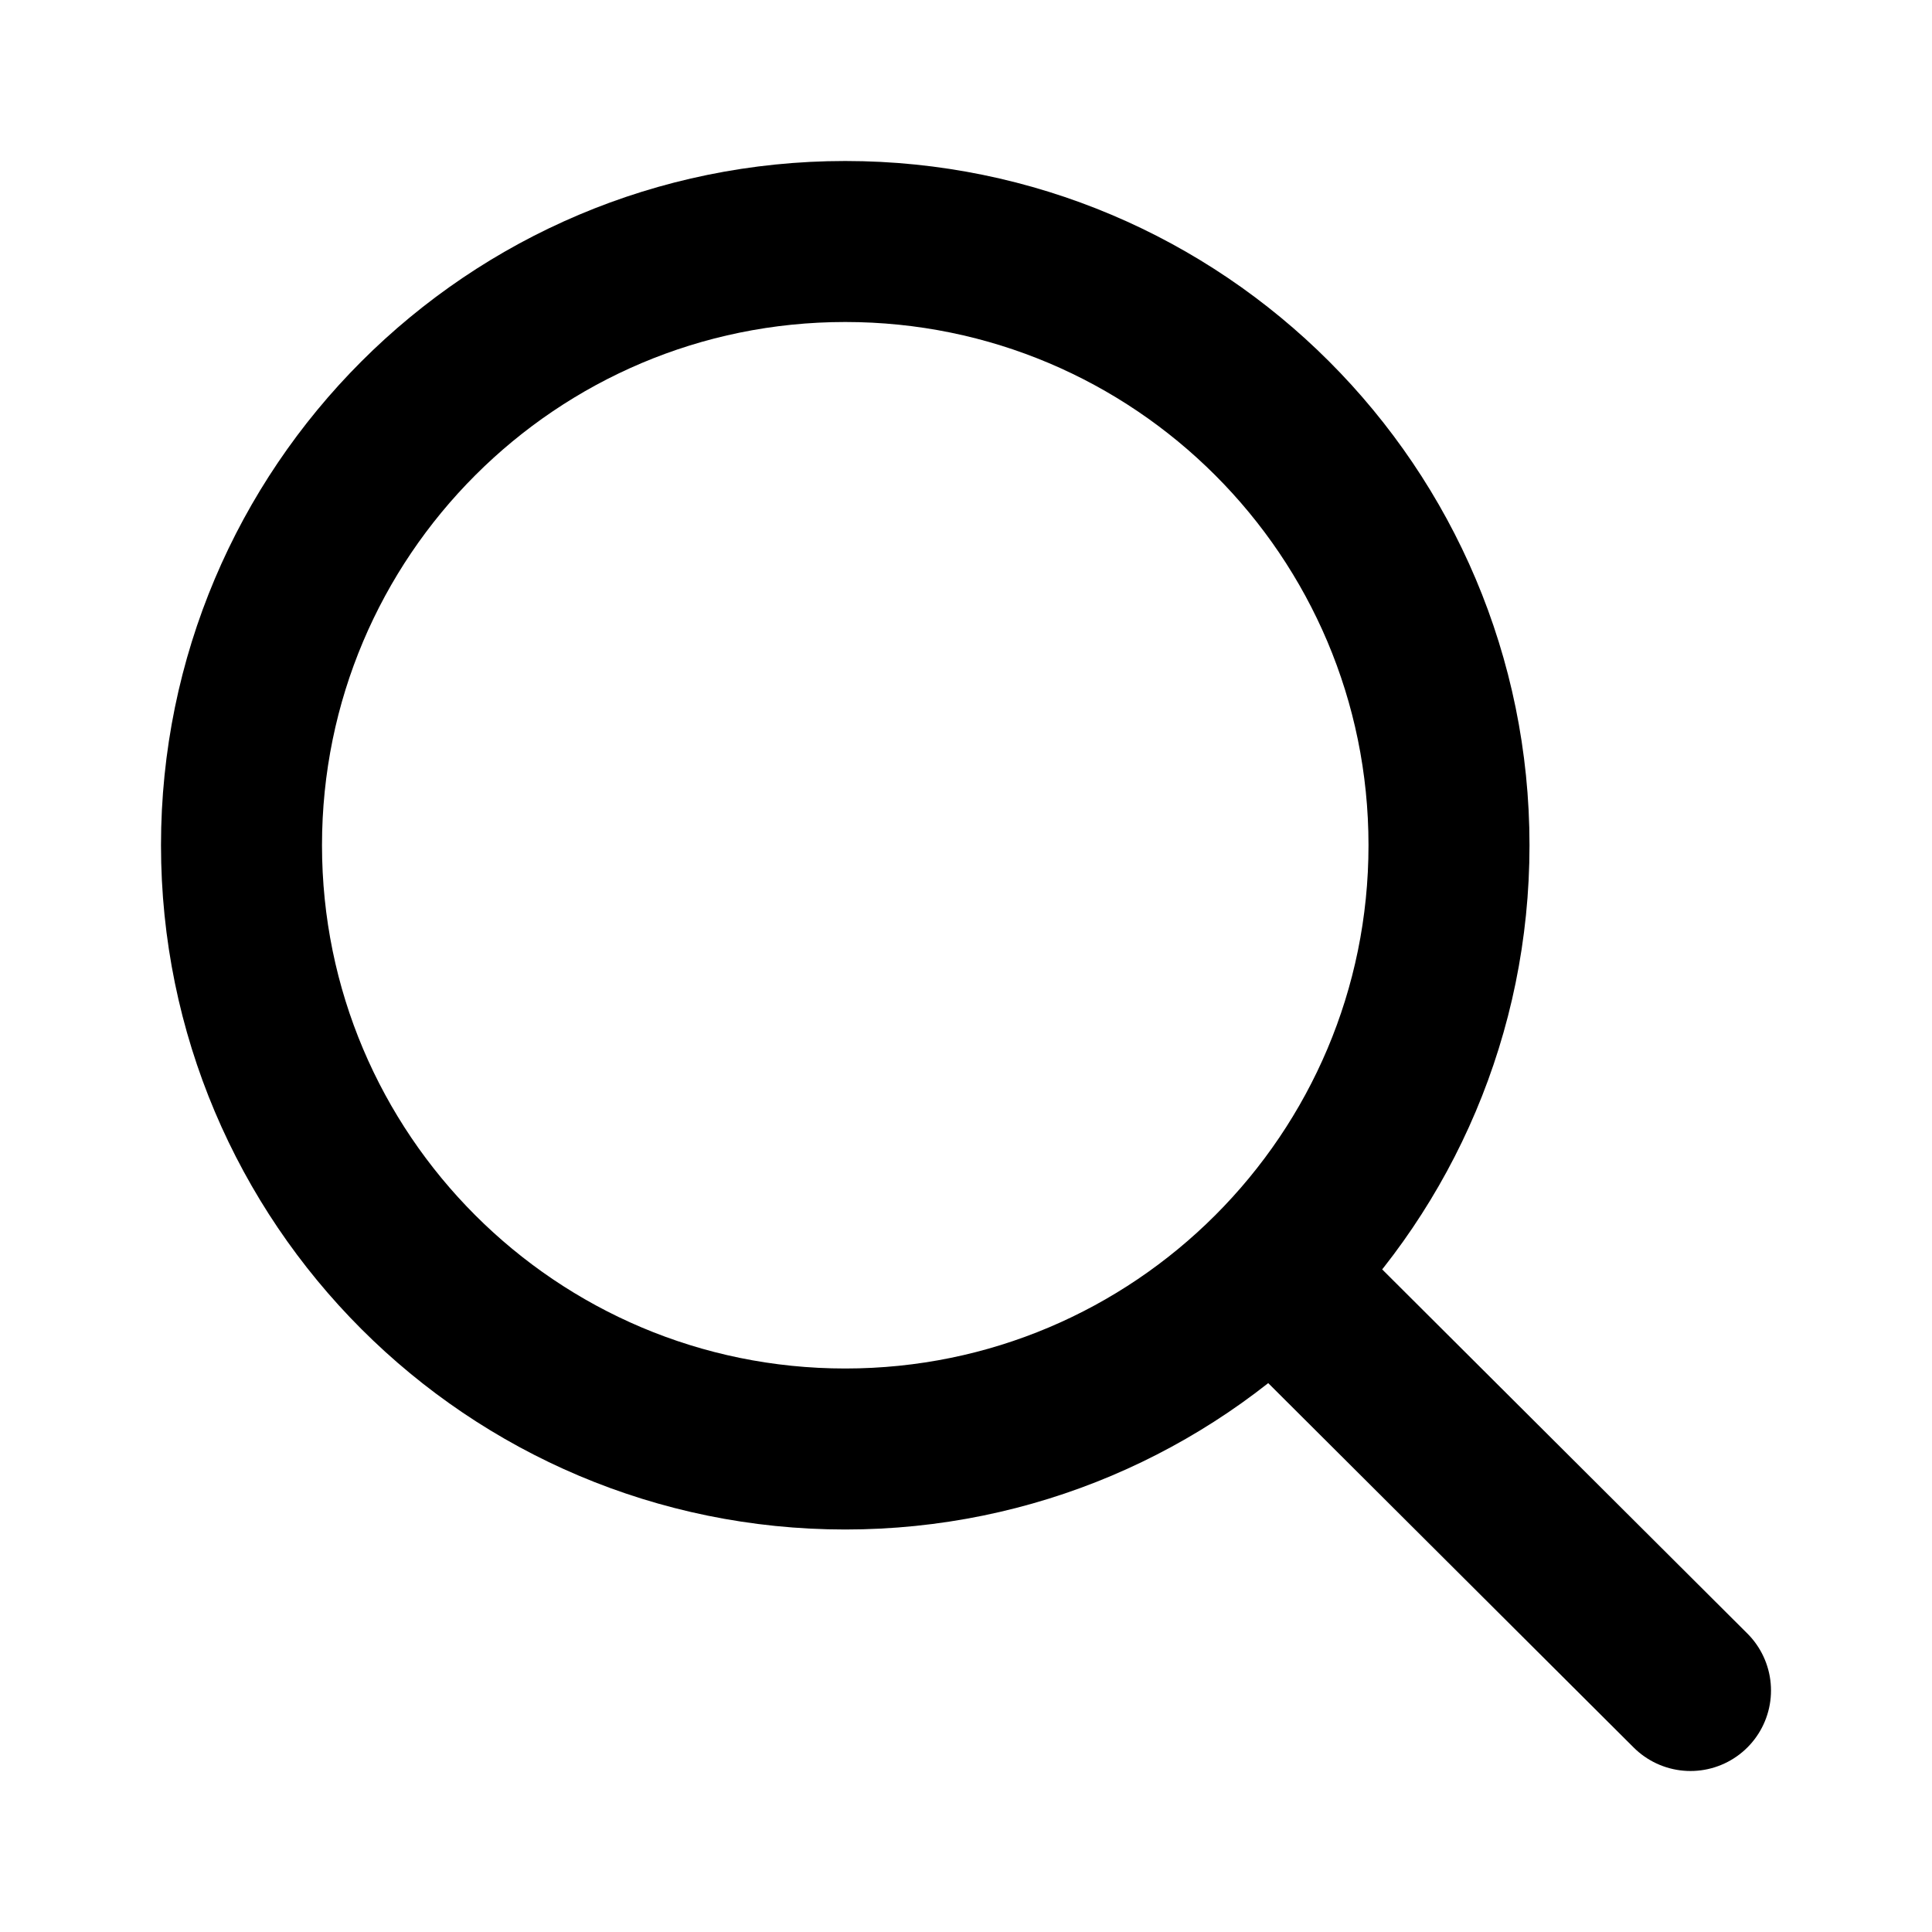
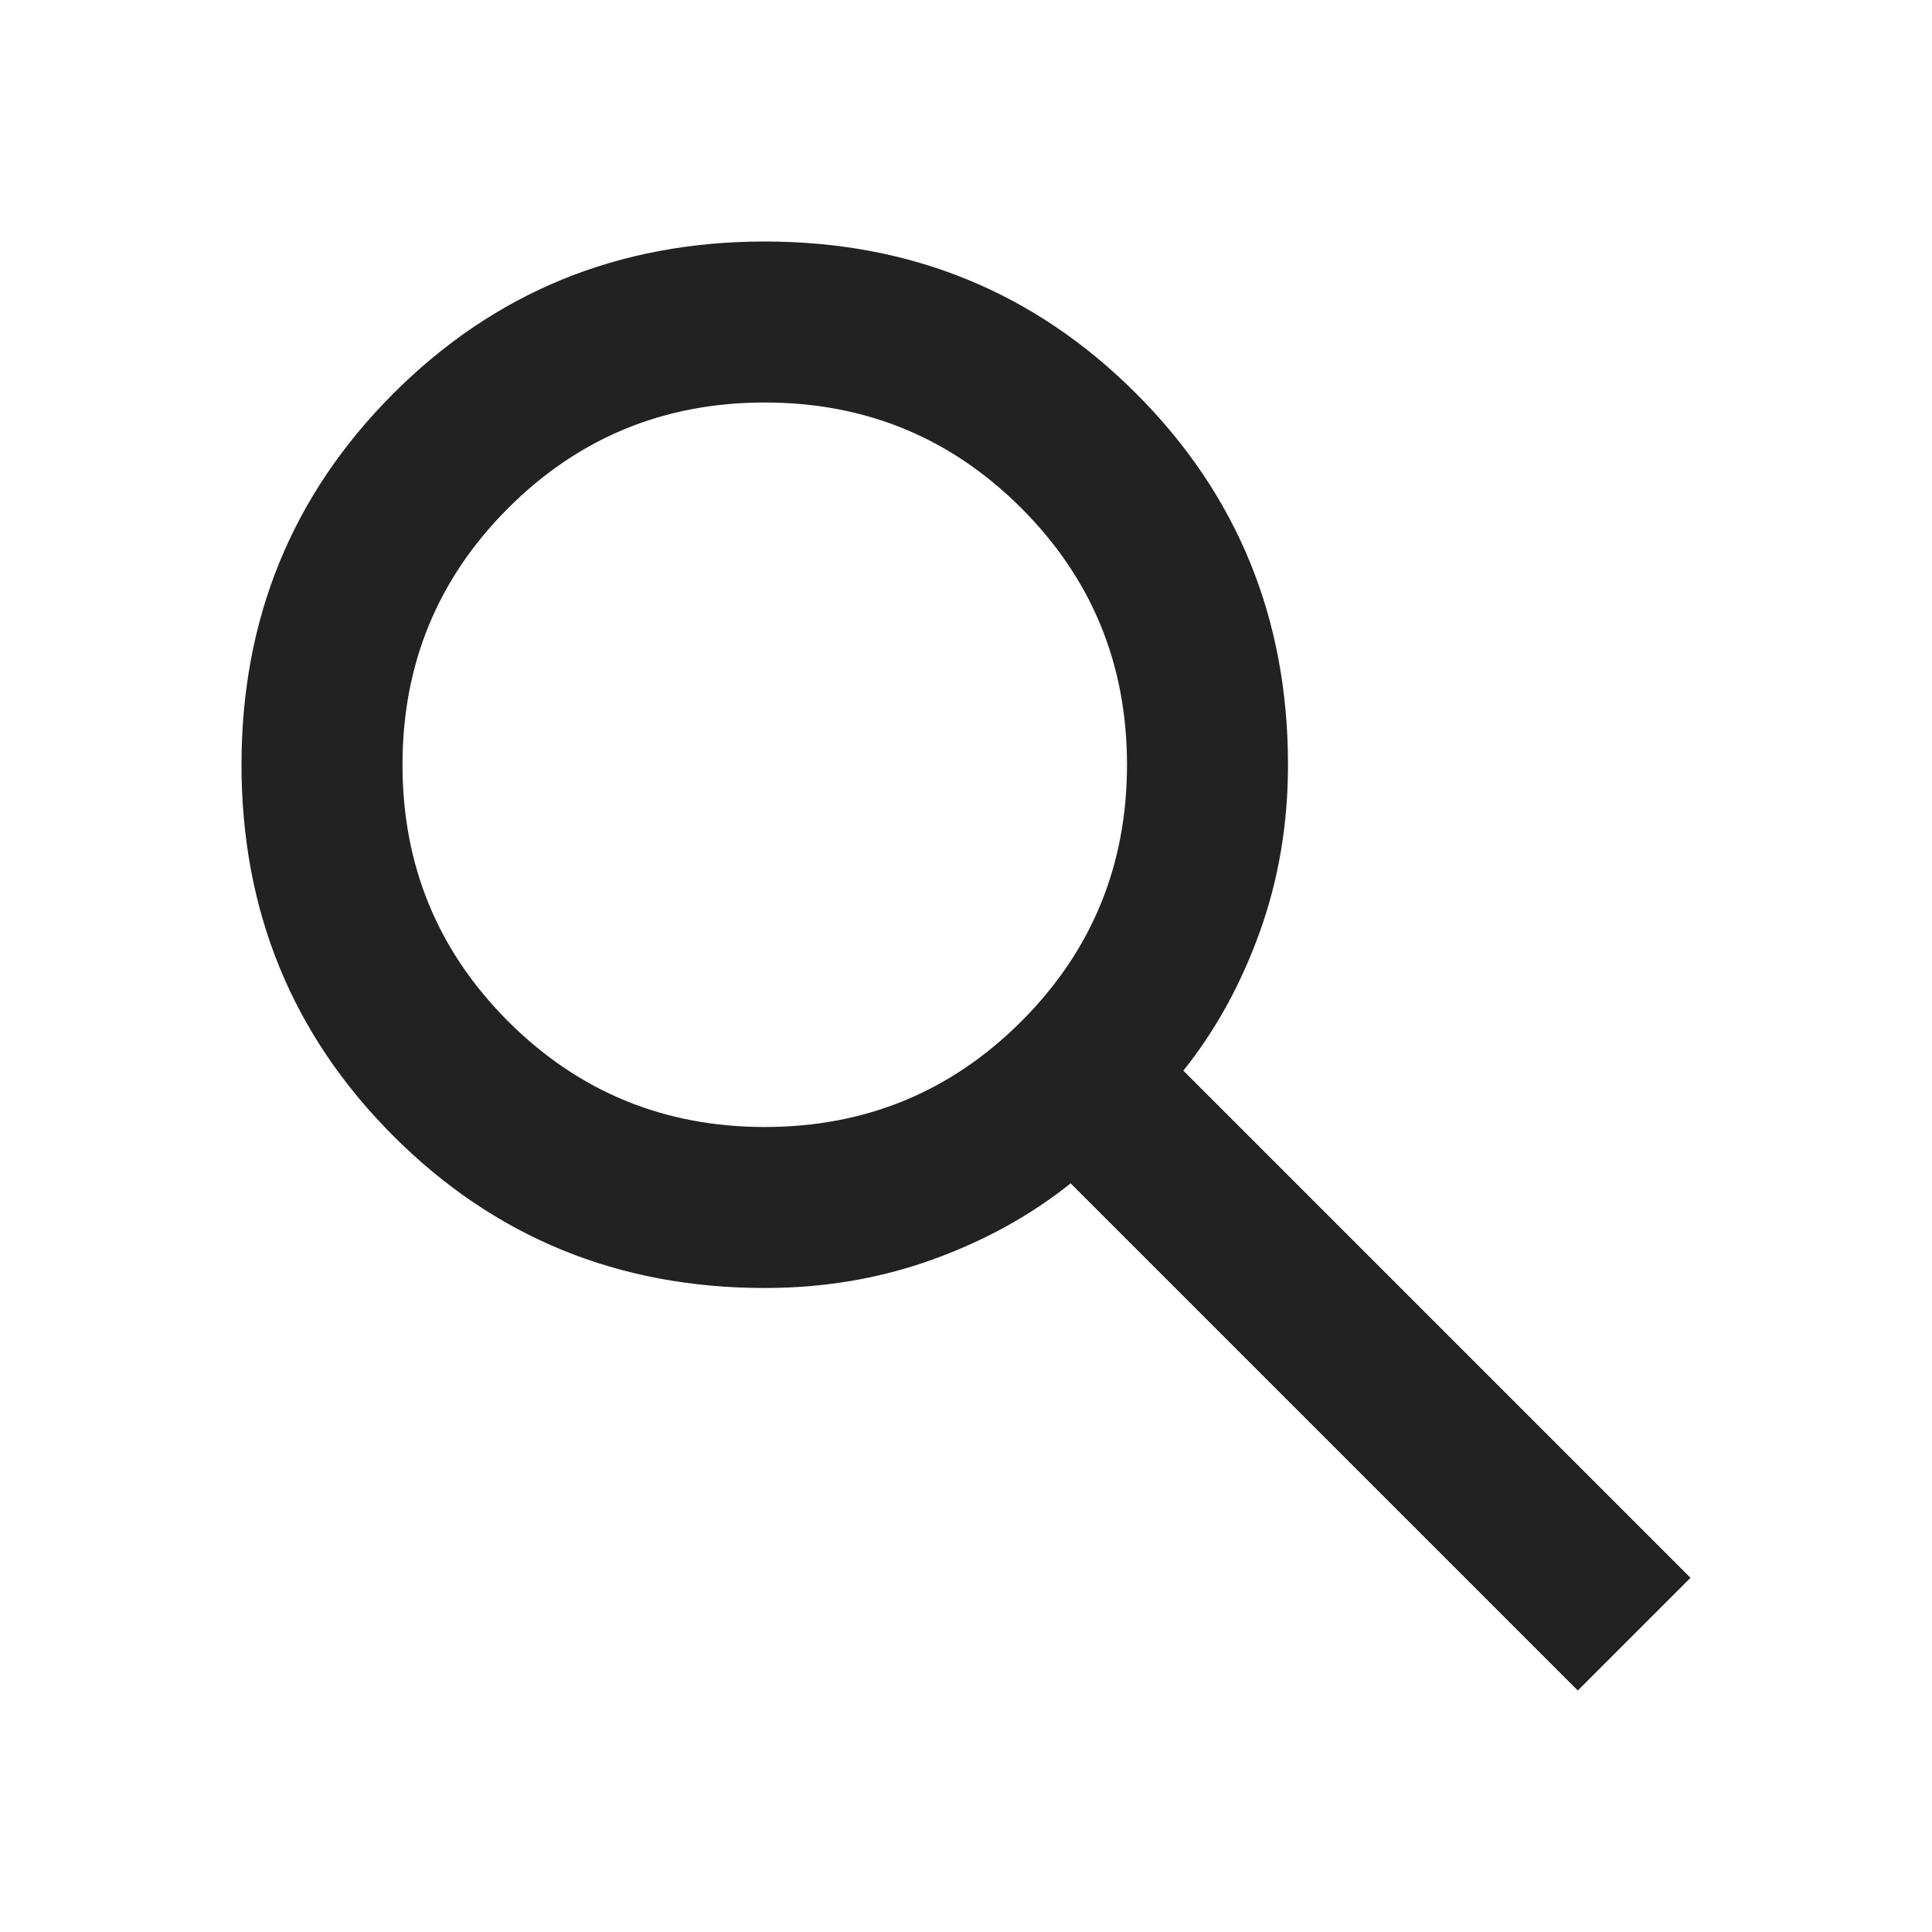
- <svg xmlns="http://www.w3.org/2000/svg" width="64px" height="64px" viewBox="0 0 24 24" fill="none">
-   <g id="SVGRepo_bgCarrier" stroke-width="0" />
-   <g id="SVGRepo_tracerCarrier" stroke-linecap="round" stroke-linejoin="round" />
-   <g id="SVGRepo_iconCarrier">
-     <path d="M15.796 15.811L21 21M18 10.5C18 14.642 14.642 18 10.5 18C6.358 18 3 14.642 3 10.5C3 6.358 6.358 3 10.5 3C14.642 3 18 6.358 18 10.5Z" stroke="#000000" stroke-width="2" stroke-linecap="round" stroke-linejoin="round" />
-   </g>
+ <svg xmlns="http://www.w3.org/2000/svg" height="24px" viewBox="0 -960 960 960" width="24px" fill="#222222">
+   <path d="M784-120 532-372q-30 24-69 38t-83 14q-109 0-184.5-75.5T120-580q0-109 75.5-184.5T380-840q109 0 184.5 75.5T640-580q0 44-14 83t-38 69l252 252-56 56ZM380-400q75 0 127.5-52.5T560-580q0-75-52.5-127.5T380-760q-75 0-127.5 52.5T200-580q0 75 52.5 127.5T380-400Z" />
</svg>
